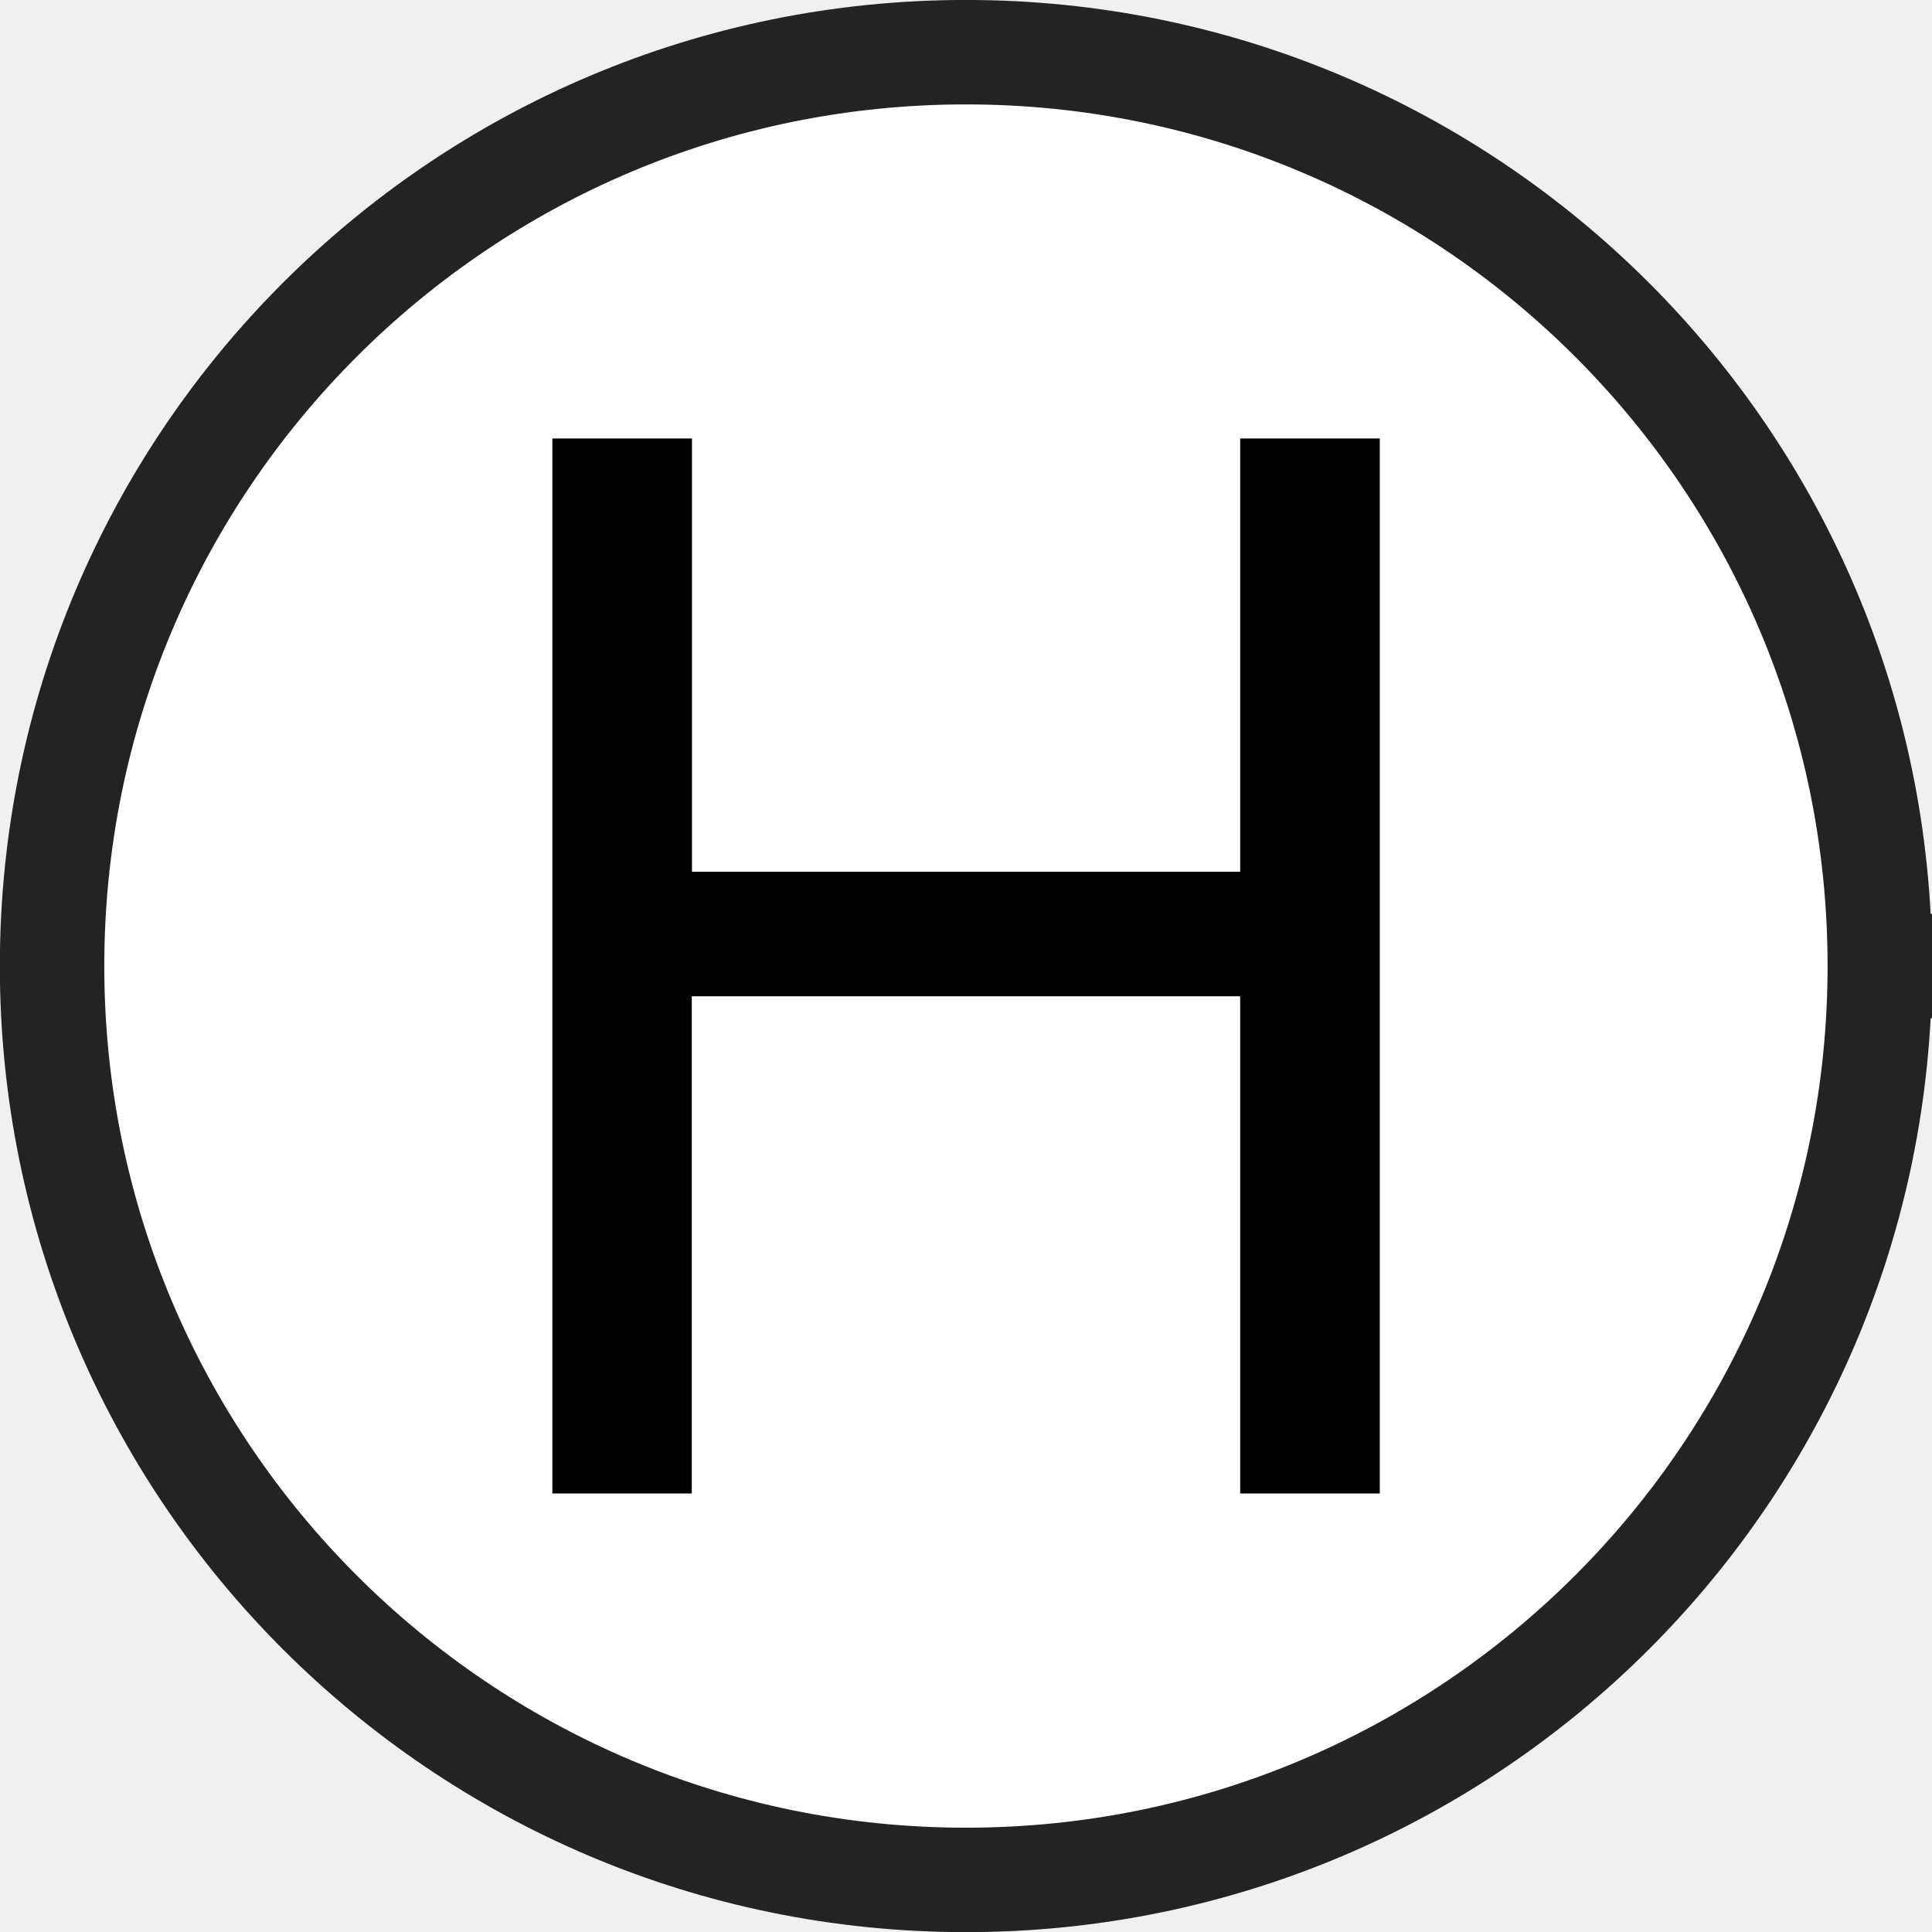
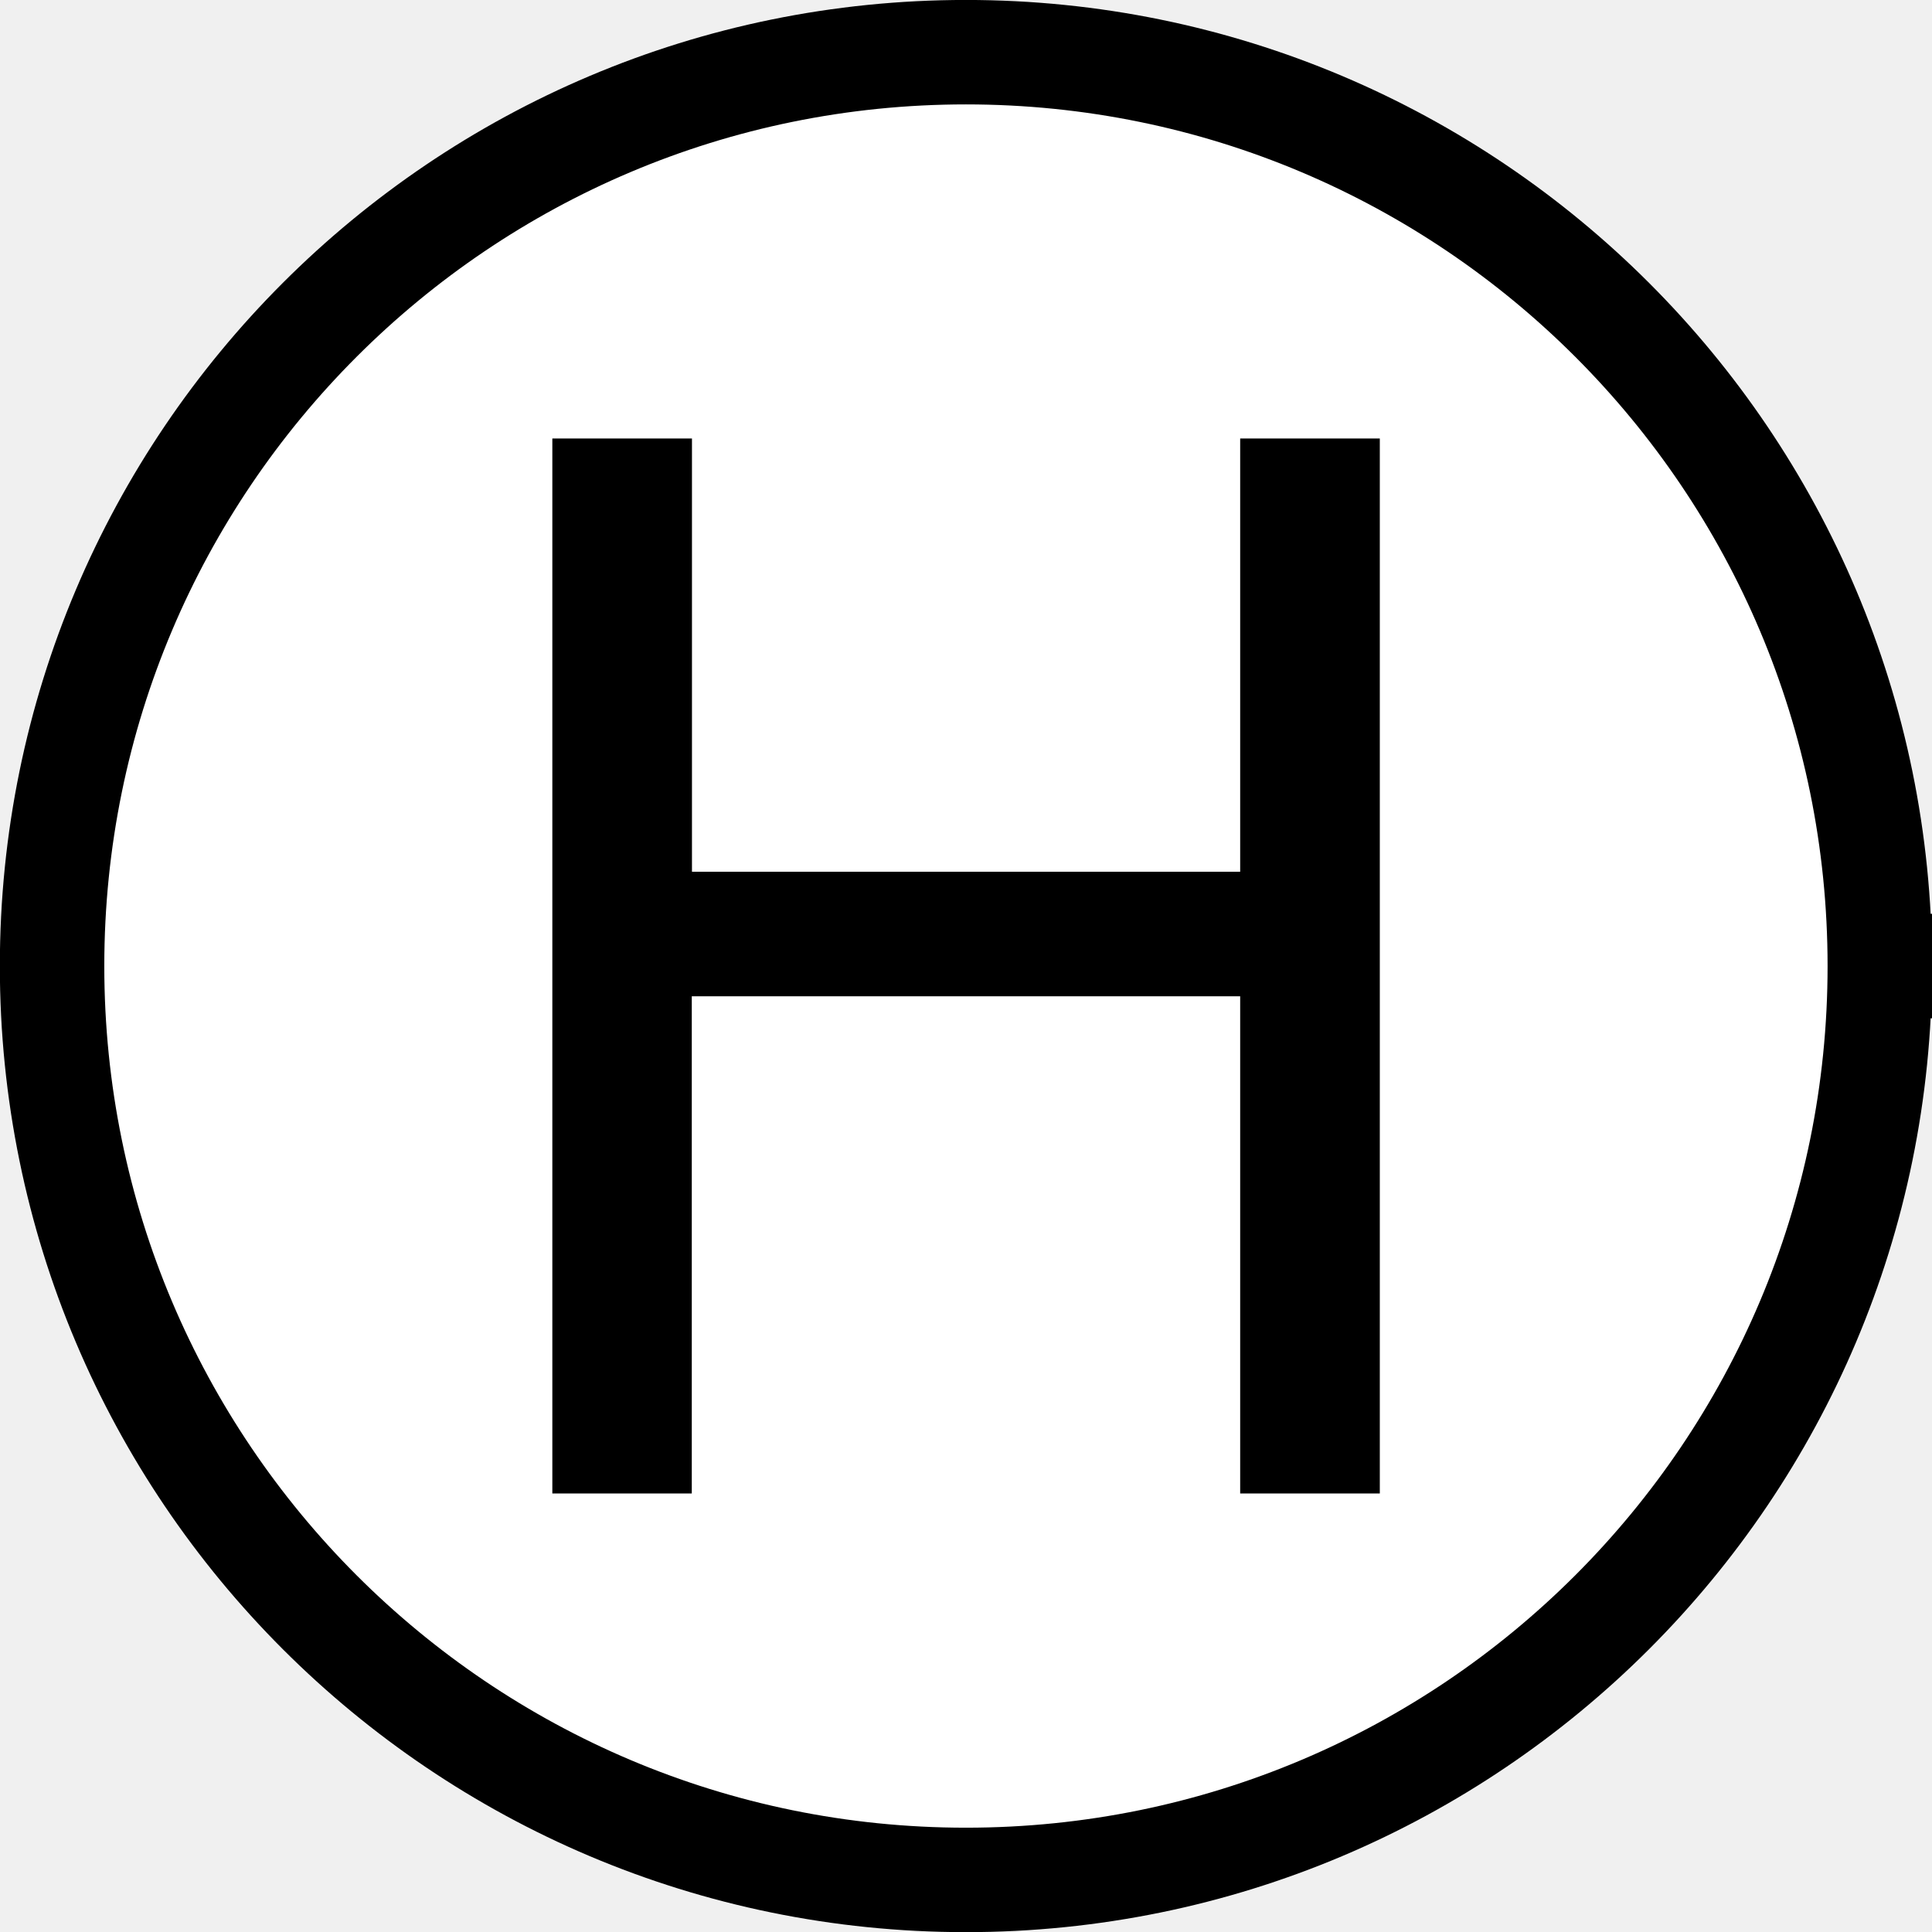
<svg xmlns="http://www.w3.org/2000/svg" width="3.7mm" height="3.7mm" viewBox="0 0 10.488 10.488" version="1.2" id="svg20">
  <defs id="defs6" />
-   <g style="font-style:normal;font-weight:400;font-size:8.25px;font-family:'MS Shell Dlg 2';fill:#ffffff;fill-opacity:1;fill-rule:evenodd;stroke:#232323;stroke-width:0.567;stroke-linecap:square;stroke-linejoin:bevel;stroke-opacity:1" id="g10" font-style="normal" font-weight="400" font-size="8.25" transform="translate(-11.03934,-11.88974)">
+   <g style="font-style:normal;font-weight:400;font-size:8.25px;font-family:'MS Shell Dlg 2';fill:#ffffff;fill-opacity:1;fill-rule:evenodd;stroke:#000000;stroke-width:0.567;stroke-linecap:square;stroke-linejoin:bevel;stroke-opacity:1" id="g10" font-style="normal" font-weight="400" font-size="8.25" transform="translate(-11.03934,-11.88974)">
    <path style="vector-effect:none;fill-rule:evenodd" id="path8" d="m 21.244,17.134 c 0,2.74 -2.221,4.961 -4.961,4.961 -2.74,0 -4.961,-2.221 -4.961,-4.961 0,-2.74 2.221,-4.961 4.961,-4.961 2.74,0 4.961,2.221 4.961,4.961" />
  </g>
  <g style="font-style:normal;font-weight:400;font-size:8.25px;font-family:'MS Shell Dlg 2';fill:#000000;fill-opacity:1;fill-rule:evenodd;stroke:none;stroke-width:1;stroke-linecap:square;stroke-linejoin:bevel" id="g14" font-style="normal" font-weight="400" font-size="8.25" transform="translate(5.357399,4.107394)">
    <path style="vector-effect:none;fill-rule:evenodd" id="path12" d="m -2.359,4 v -5.727 h 0.758 V 0.625 H 1.375 V -1.727 H 2.133 V 4 H 1.375 V 1.301 H -1.602 V 4 h -0.758" />
  </g>
-   <g style="font-style:normal;font-weight:400;font-size:8.25px;font-family:'MS Shell Dlg 2';fill:#ffffff;fill-opacity:1;fill-rule:evenodd;stroke:#232323;stroke-width:0.567;stroke-linecap:square;stroke-linejoin:bevel;stroke-opacity:1" id="g16" font-style="normal" font-weight="400" font-size="8.25" transform="translate(-11.03934,-11.88974)" />
+   <g style="font-style:normal;font-weight:400;font-size:8.25px;font-family:'MS Shell Dlg 2';fill:#ffffff;fill-opacity:1;fill-rule:evenodd;stroke:#000000;stroke-width:0.567;stroke-linecap:square;stroke-linejoin:bevel;stroke-opacity:1" id="g16" font-style="normal" font-weight="400" font-size="8.25" transform="translate(-11.03934,-11.88974)" />
</svg>
